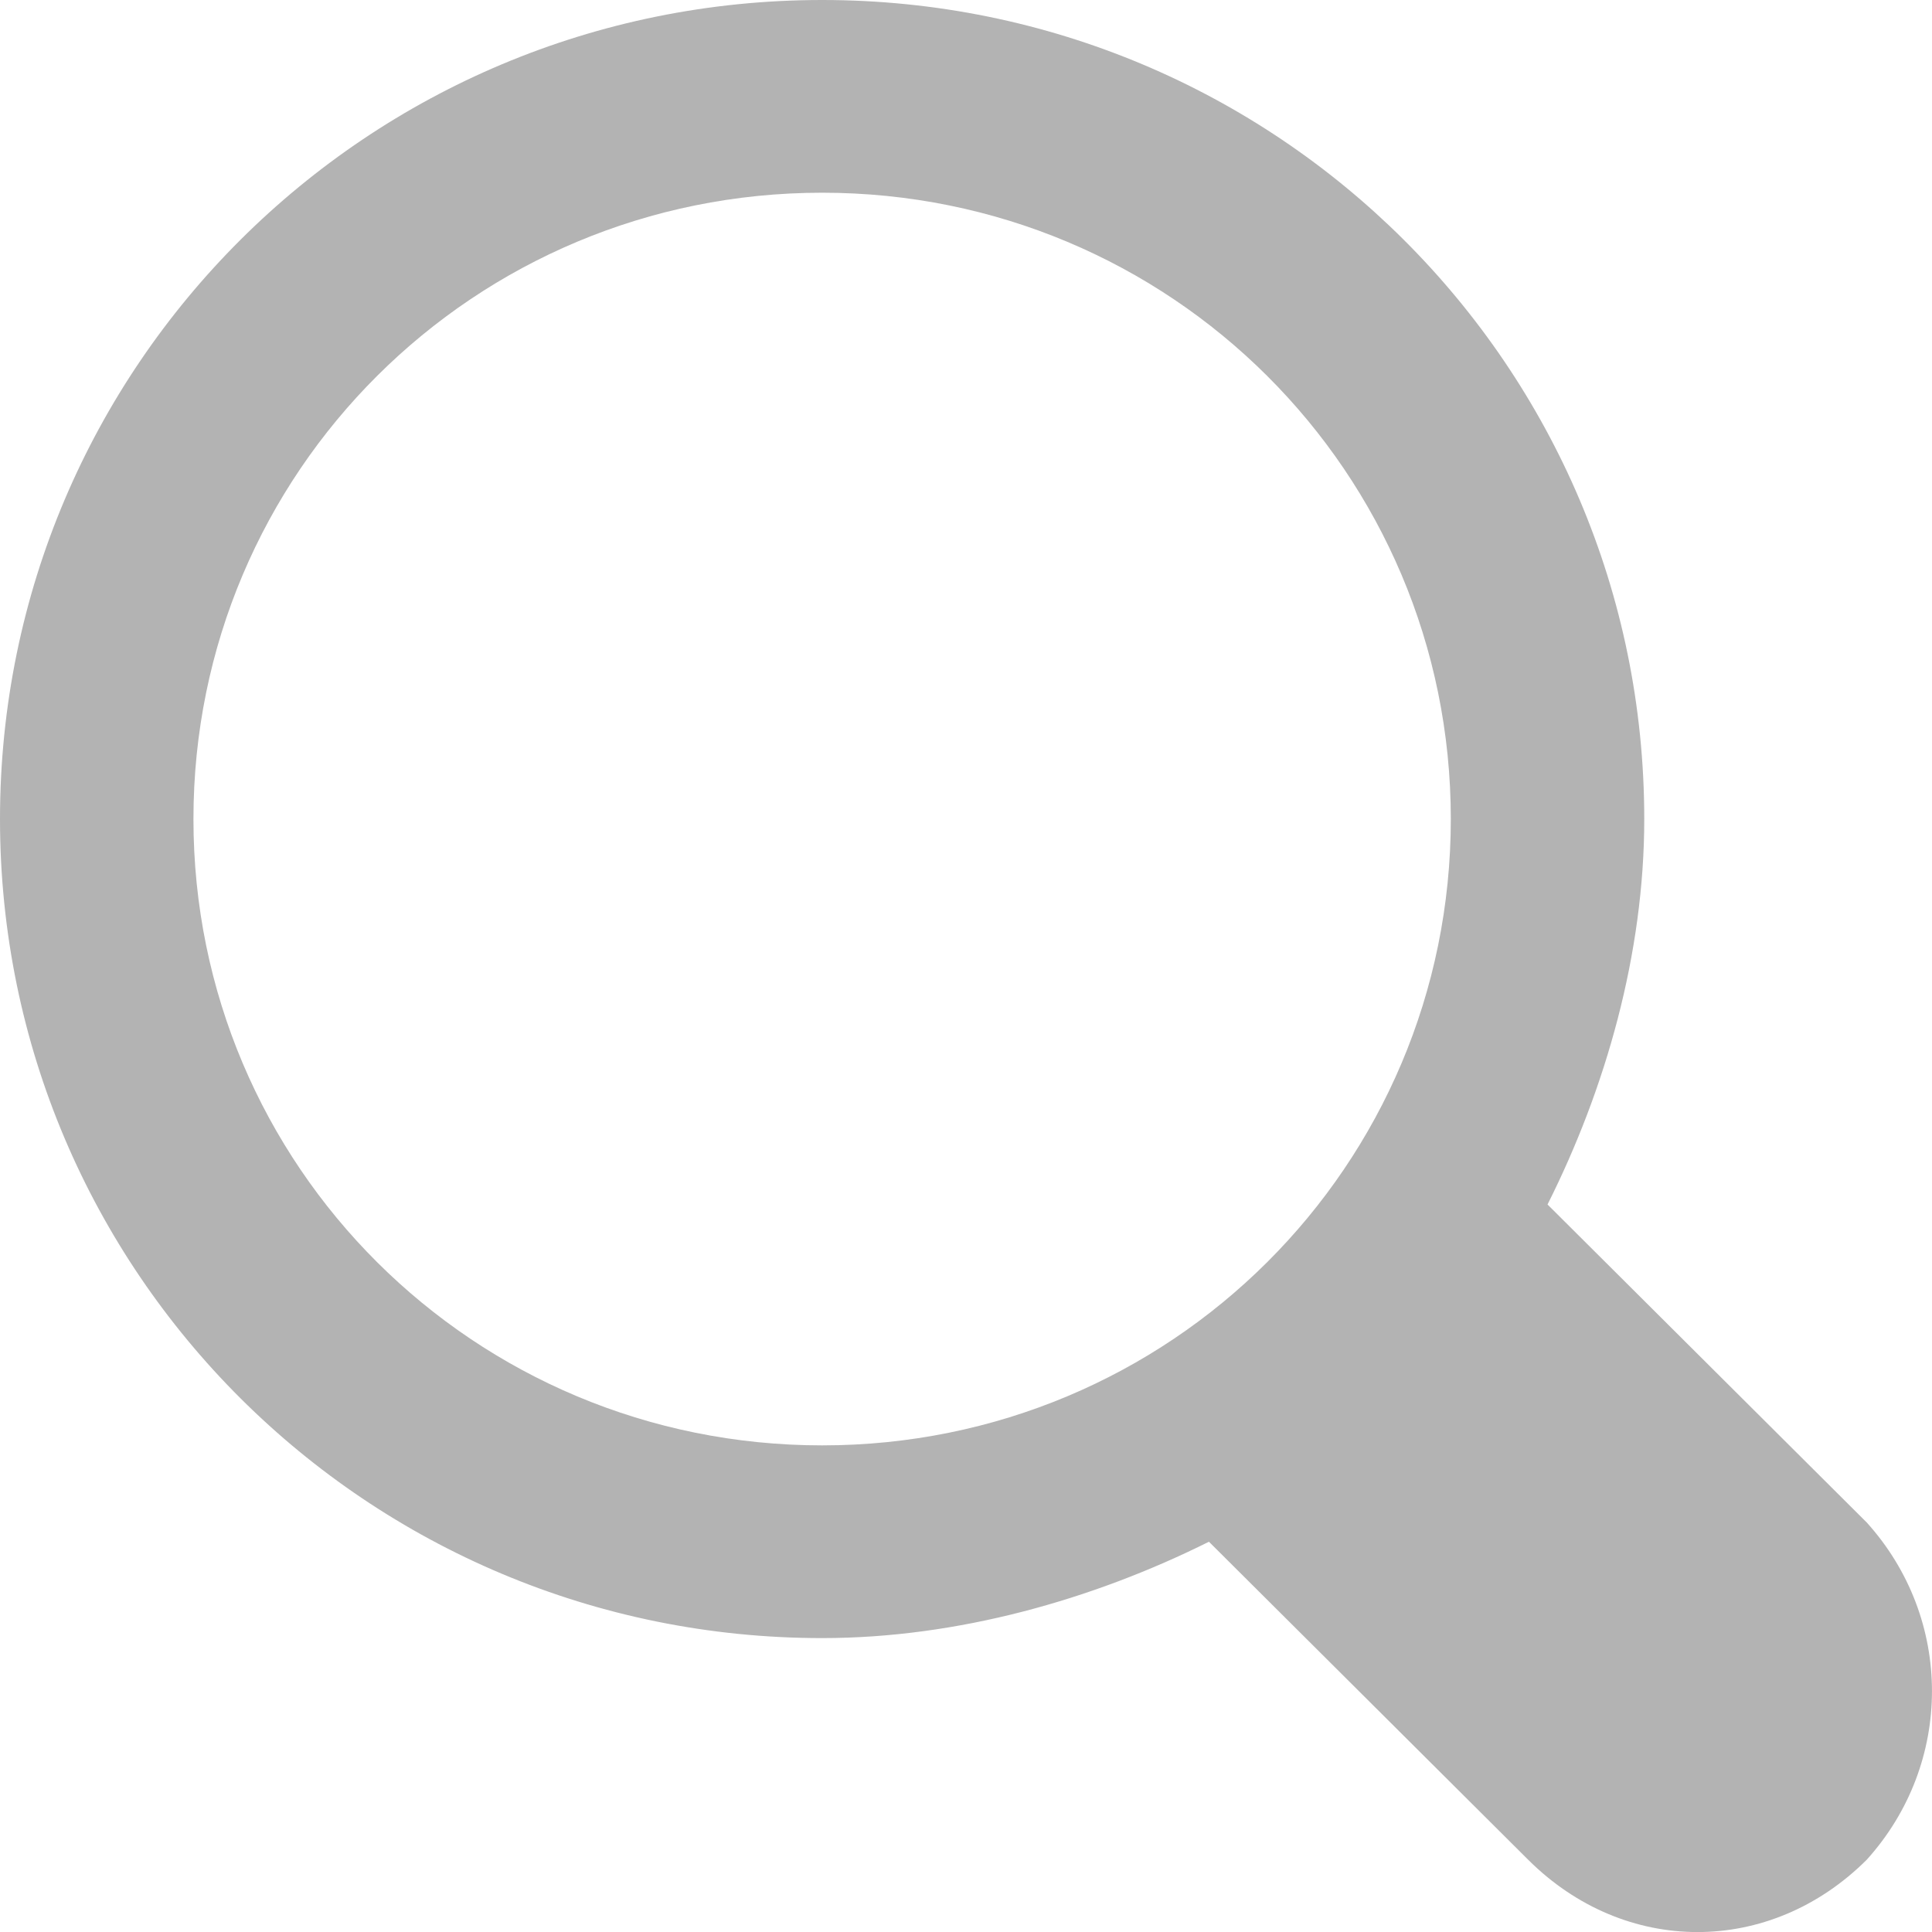
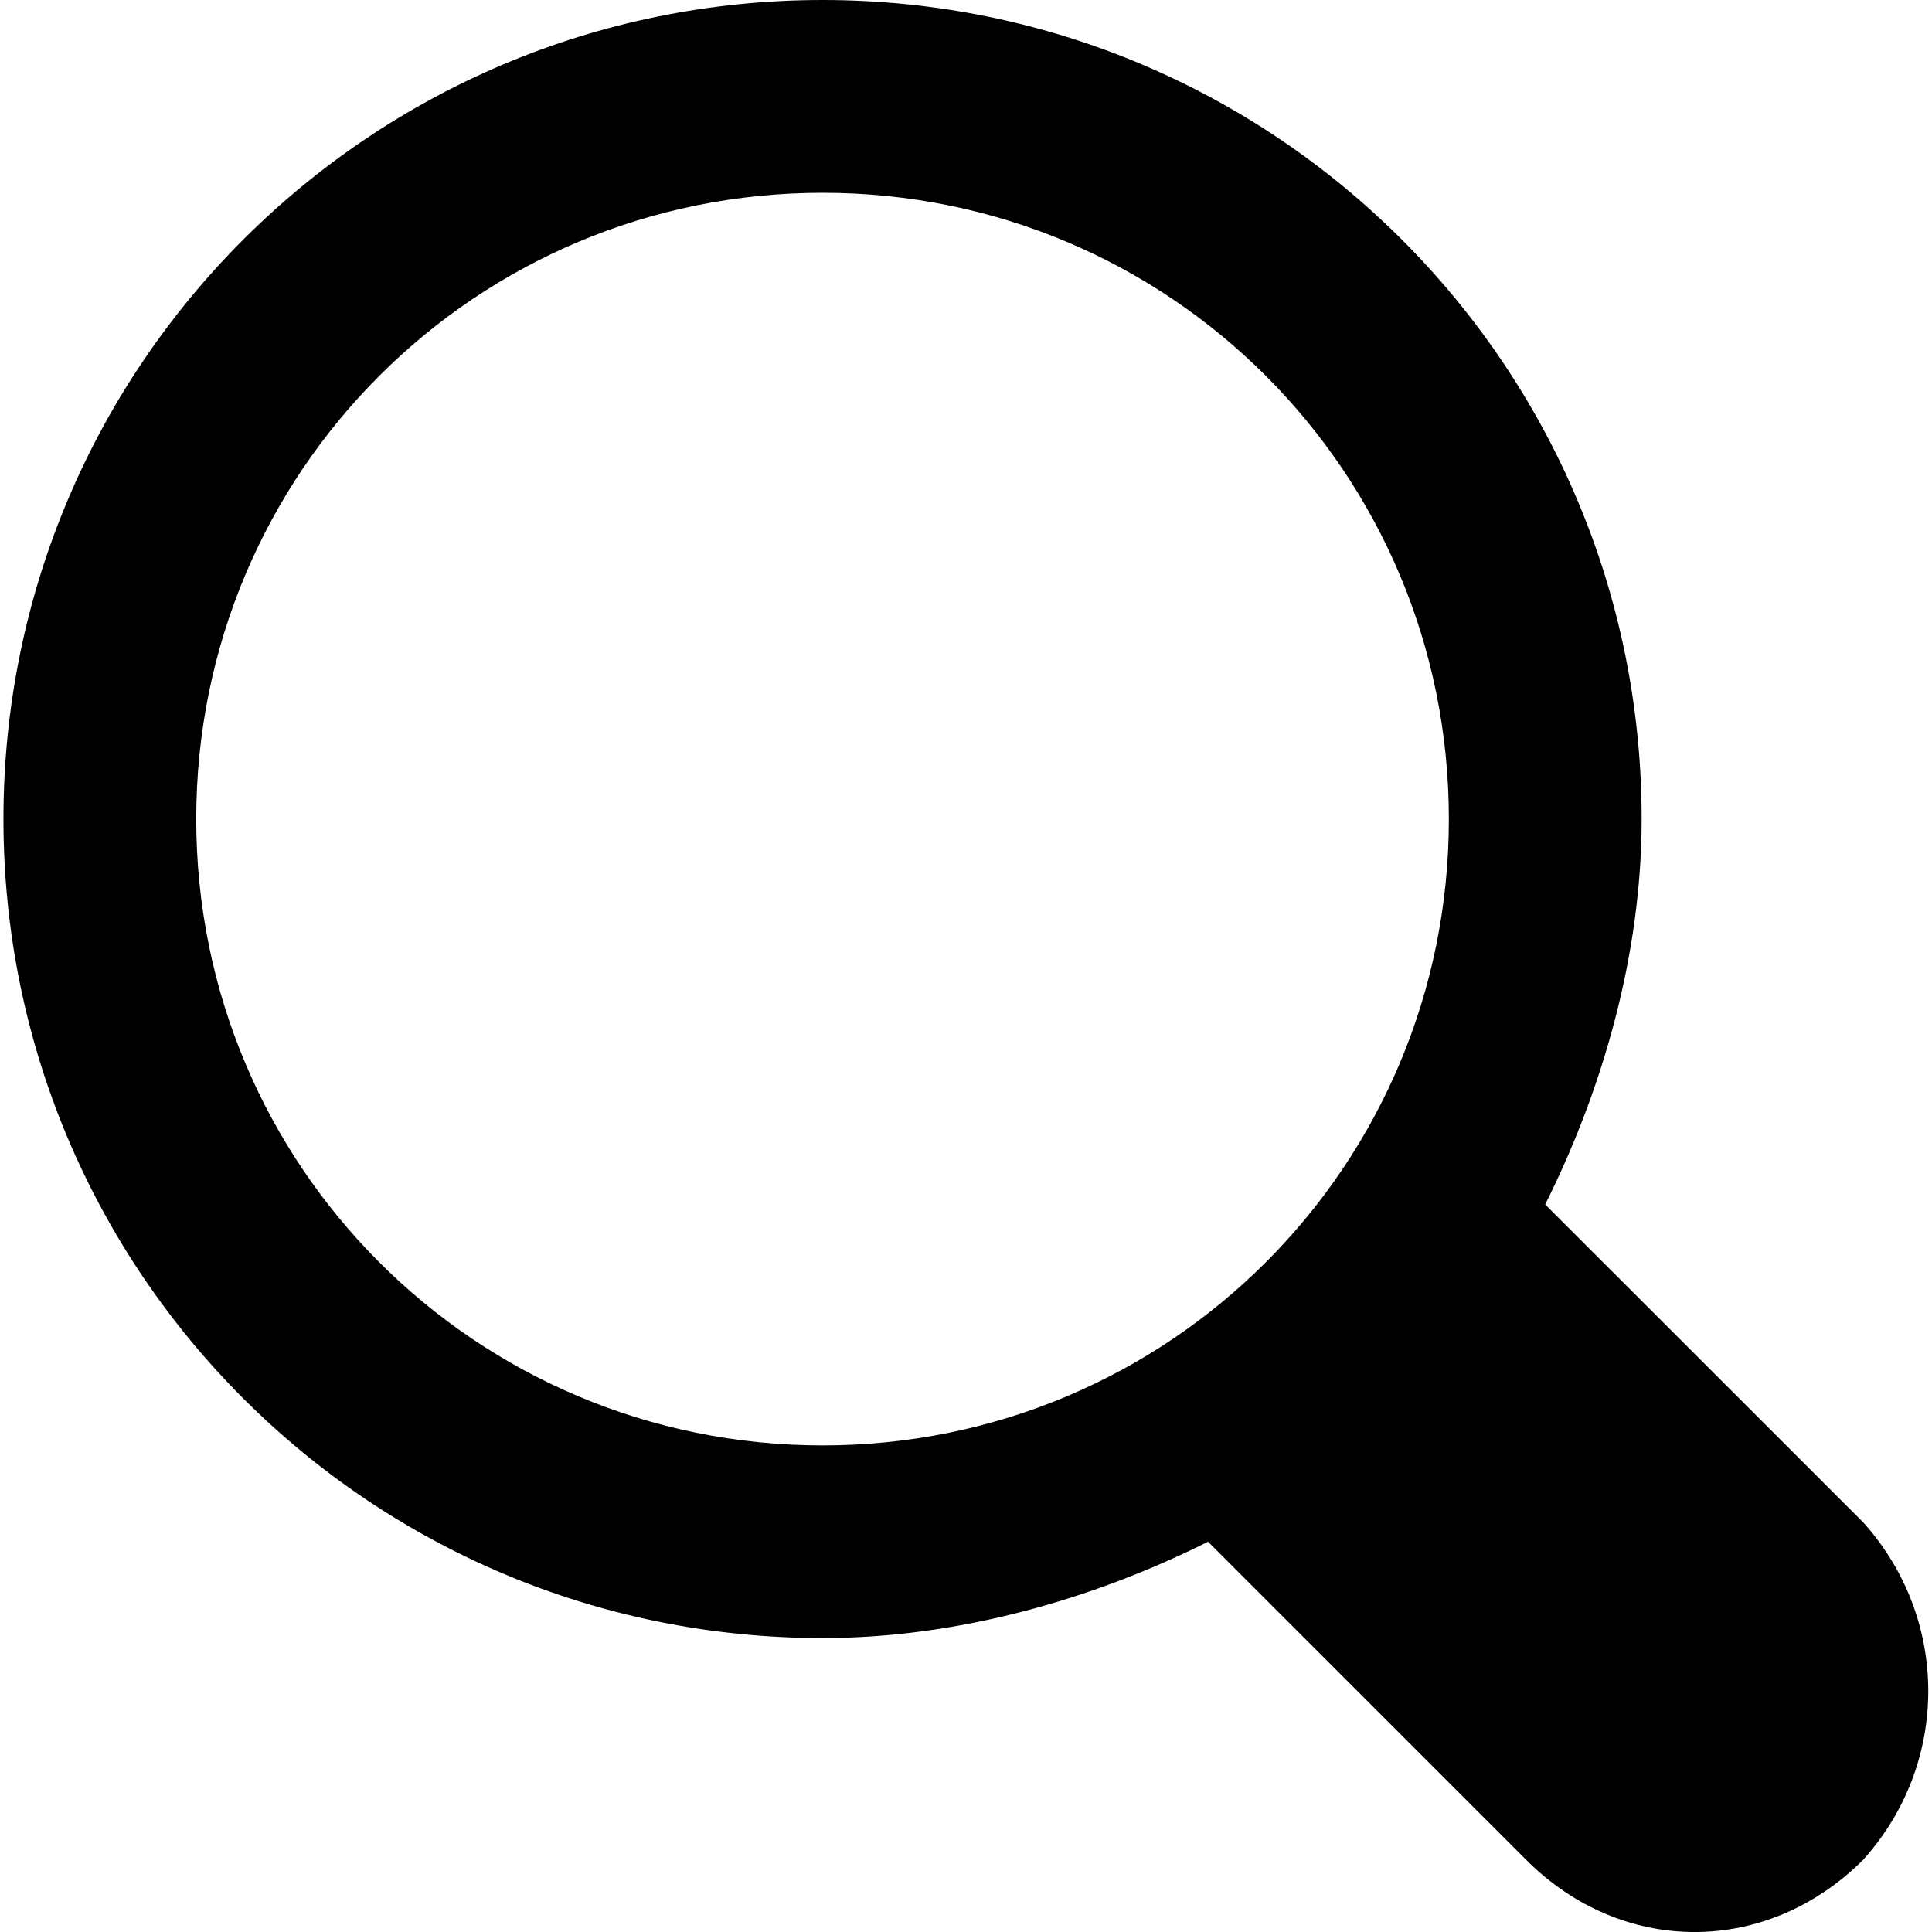
- <svg xmlns="http://www.w3.org/2000/svg" width="16" height="16" viewBox="0 0 16 16" fill="none">
-   <path d="M15.459 12.608L12.816 9.975C13.297 9.017 13.617 7.9 13.617 6.783C13.617 3.032 10.573 0 6.809 0C3.044 0 0 3.032 0 6.783C0 10.534 3.044 13.566 6.809 13.566C7.93 13.566 9.051 13.247 10.012 12.768L12.656 15.402C13.457 16.2 14.658 16.2 15.459 15.402C16.18 14.604 16.18 13.406 15.459 12.608ZM6.809 11.97C3.925 11.97 1.602 9.656 1.602 6.783C1.602 3.91 3.925 1.596 6.809 1.596C9.692 1.596 12.015 3.91 12.015 6.783C12.015 9.656 9.692 11.97 6.809 11.97Z" fill="#B3B3B3" />
+ <svg xmlns="http://www.w3.org/2000/svg" width="14" height="14" viewBox="0 0 14 14" fill="none">
+   <path d="M13.502 11.032L11.197 8.728C11.616 7.89 11.896 6.913 11.896 5.935C11.896 2.653 9.242 0 5.961 0C2.679 0 0.025 2.653 0.025 5.935C0.025 9.217 2.679 11.87 5.961 11.87C6.938 11.87 7.916 11.591 8.754 11.172L11.058 13.476C11.756 14.175 12.803 14.175 13.502 13.476C14.13 12.778 14.13 11.731 13.502 11.032ZM5.961 10.474C3.447 10.474 1.422 8.449 1.422 5.935C1.422 3.421 3.447 1.397 5.961 1.397C8.474 1.397 10.499 3.421 10.499 5.935C10.499 8.449 8.474 10.474 5.961 10.474Z" fill="#000" />
</svg>
